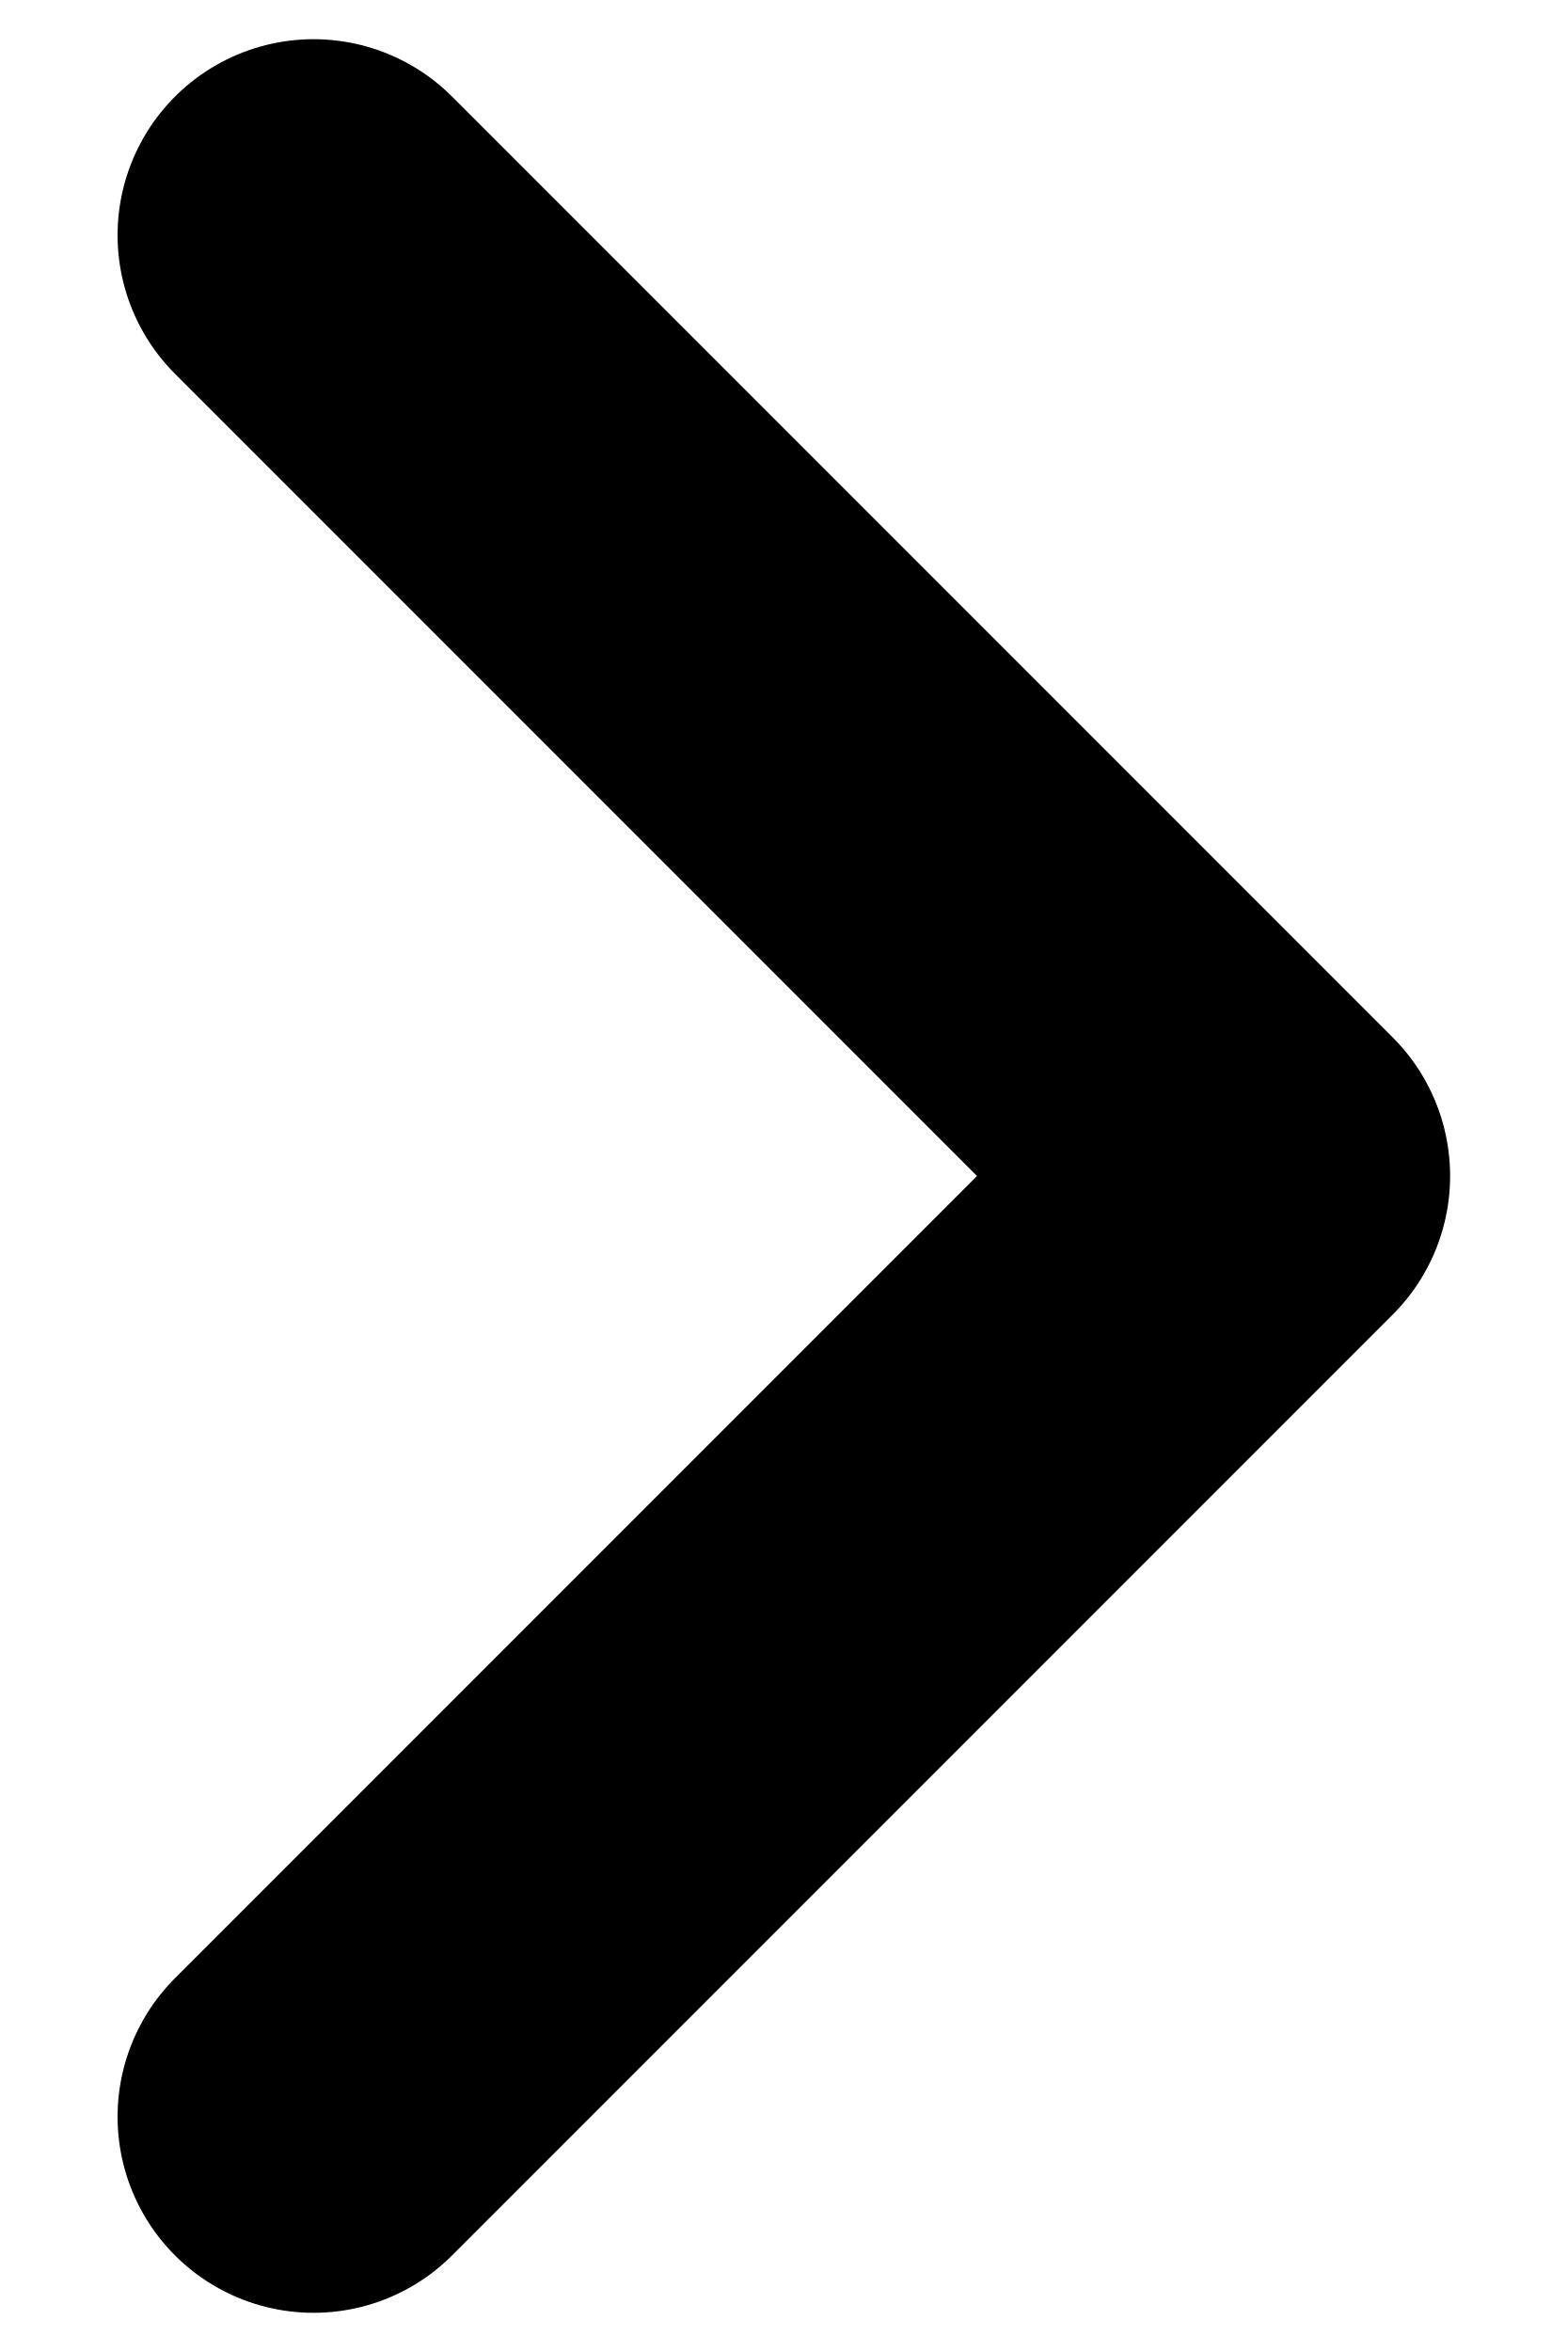
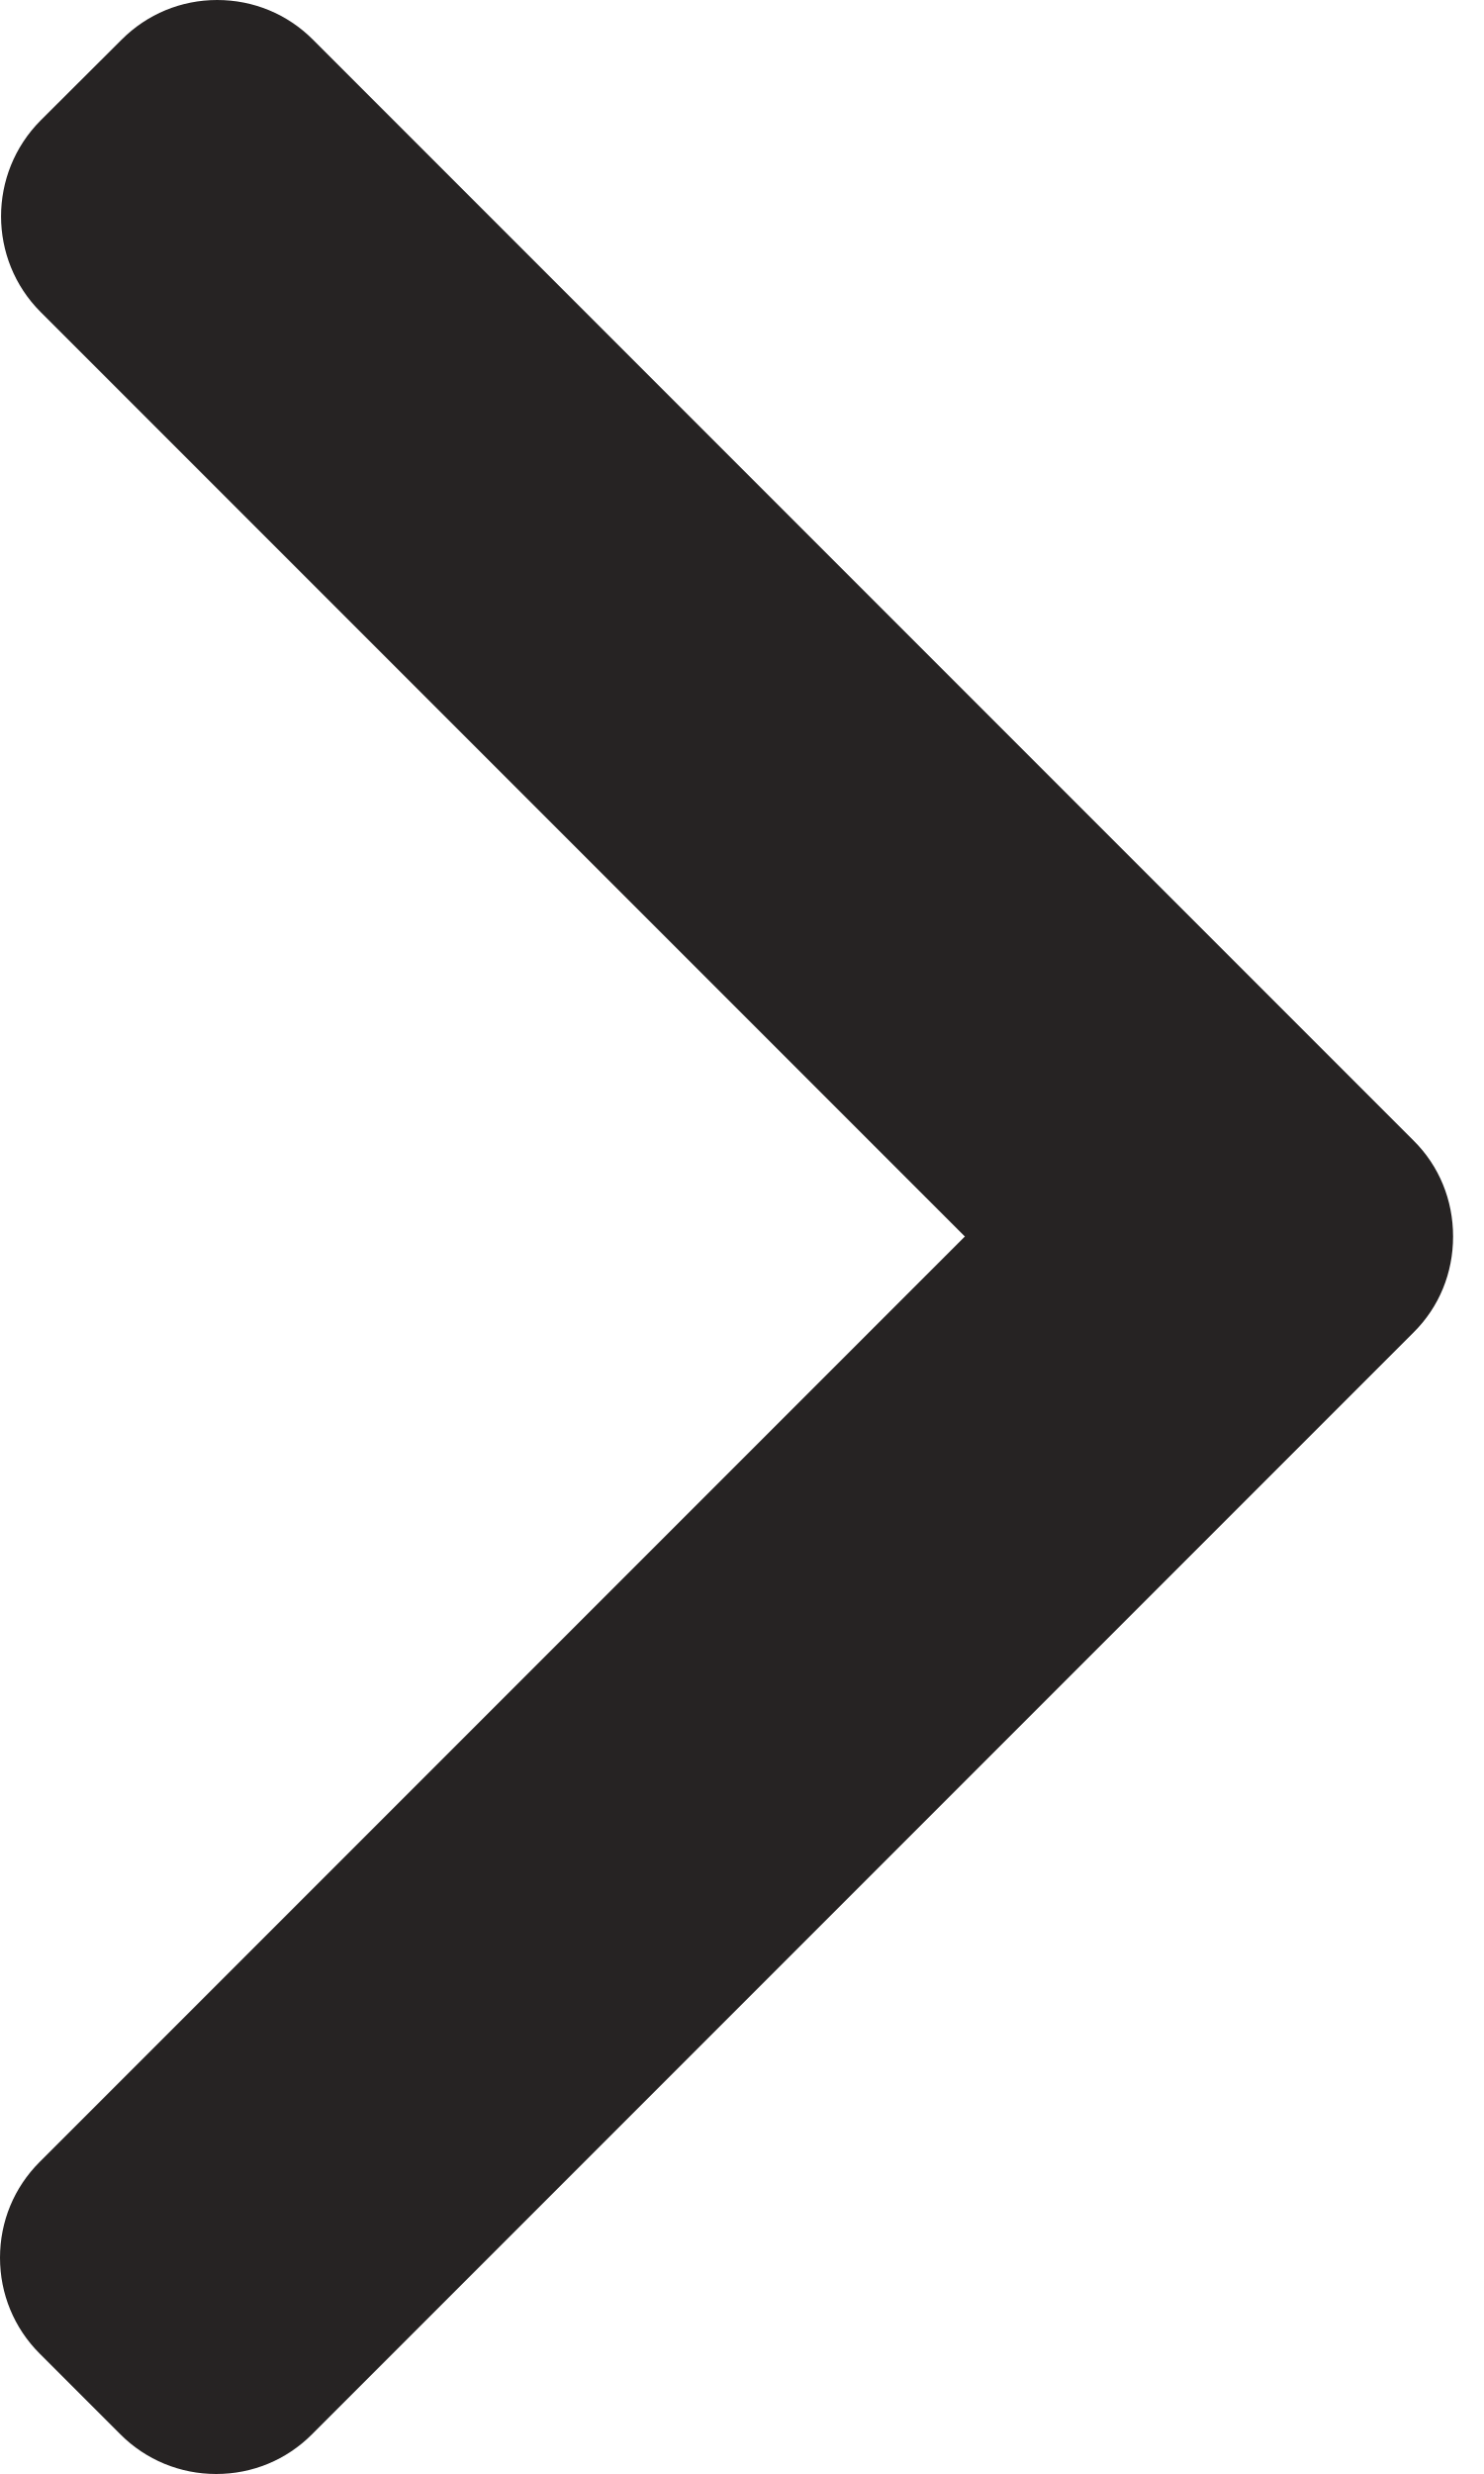
- <svg xmlns="http://www.w3.org/2000/svg" width="8" height="12" viewBox="0 0 8 12" fill="none">
-   <path d="M1.6 1.2L6.4 6L1.6 10.8" stroke="black" stroke-width="2" stroke-linecap="round" stroke-linejoin="round" />
+ <svg xmlns="http://www.w3.org/2000/svg" width="6" height="10" viewBox="0 0 6 10" fill="#262323">
+   <path d="M5.715 4.61L1.265 0.16C1.162 0.057 1.025 0 0.878 0C0.732 0 0.595 0.057 0.492 0.16L0.164 0.487C-0.049 0.701 -0.049 1.048 0.164 1.261L3.901 4.998L0.16 8.739C0.057 8.842 0 8.979 0 9.126C0 9.272 0.057 9.41 0.16 9.513L0.487 9.84C0.59 9.943 0.728 10 0.874 10C1.021 10 1.158 9.943 1.261 9.84L5.715 5.386C5.819 5.283 5.875 5.145 5.875 4.998C5.875 4.851 5.819 4.713 5.715 4.61Z" />
</svg>
